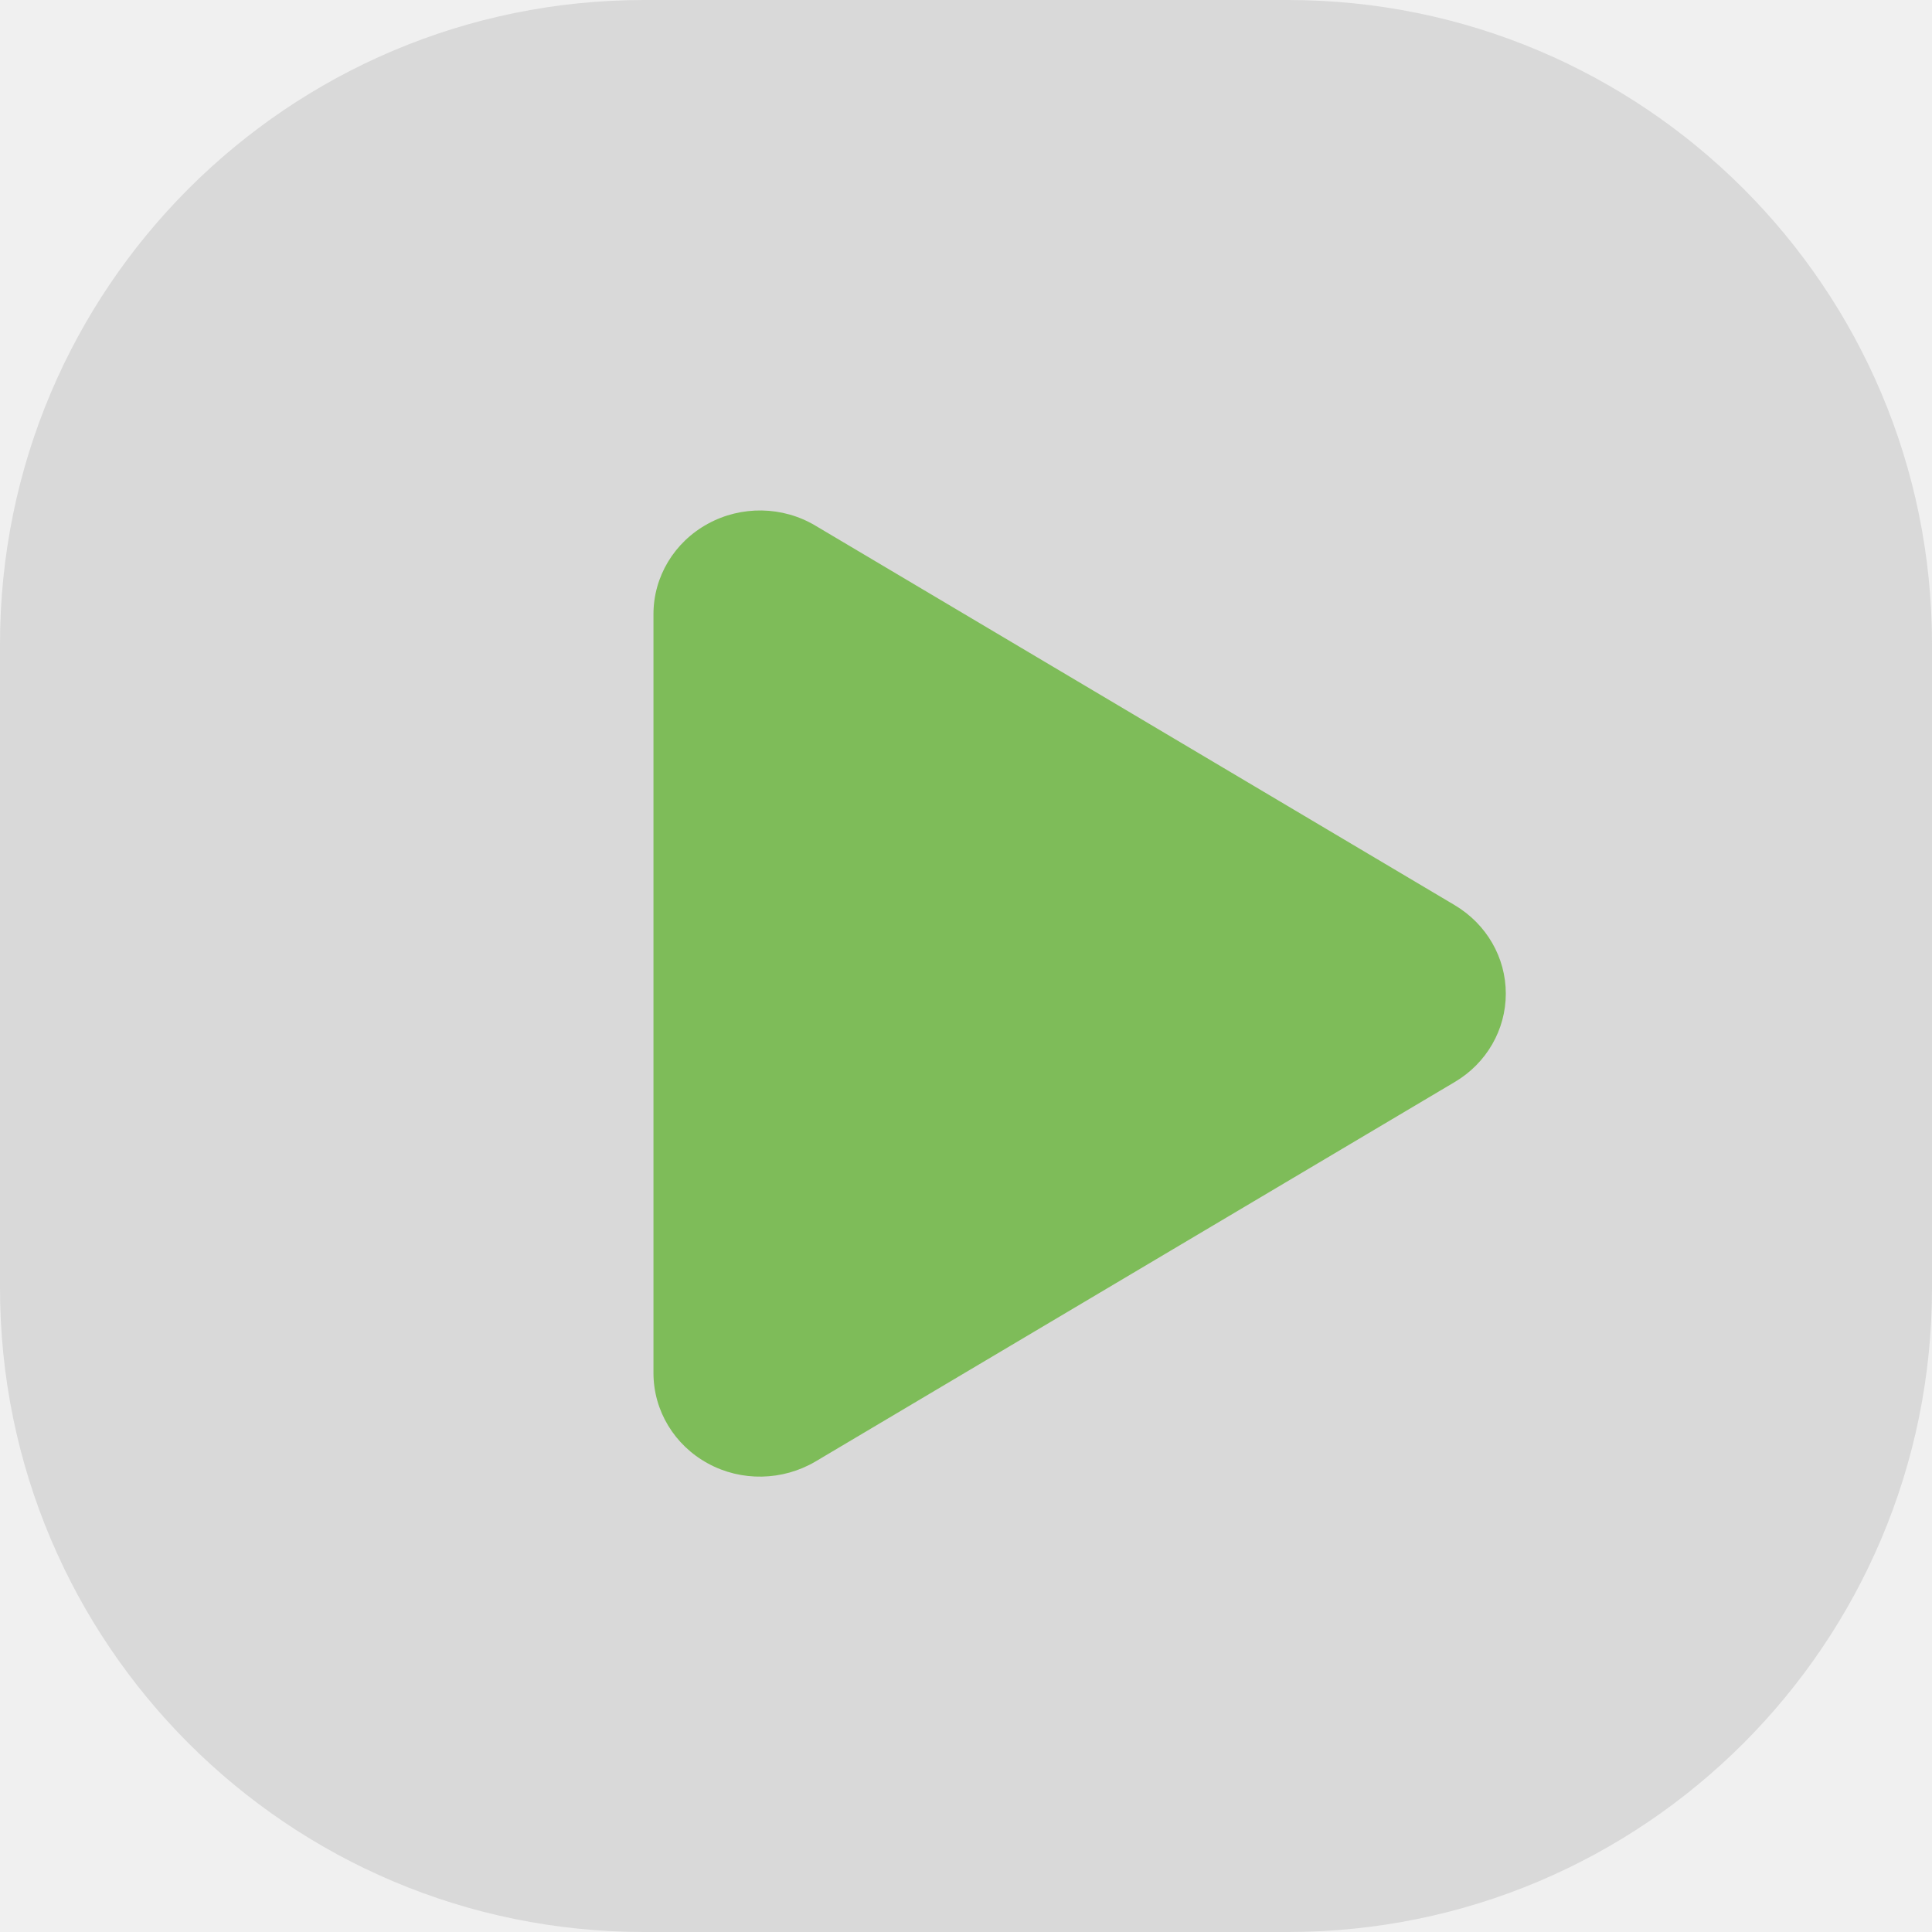
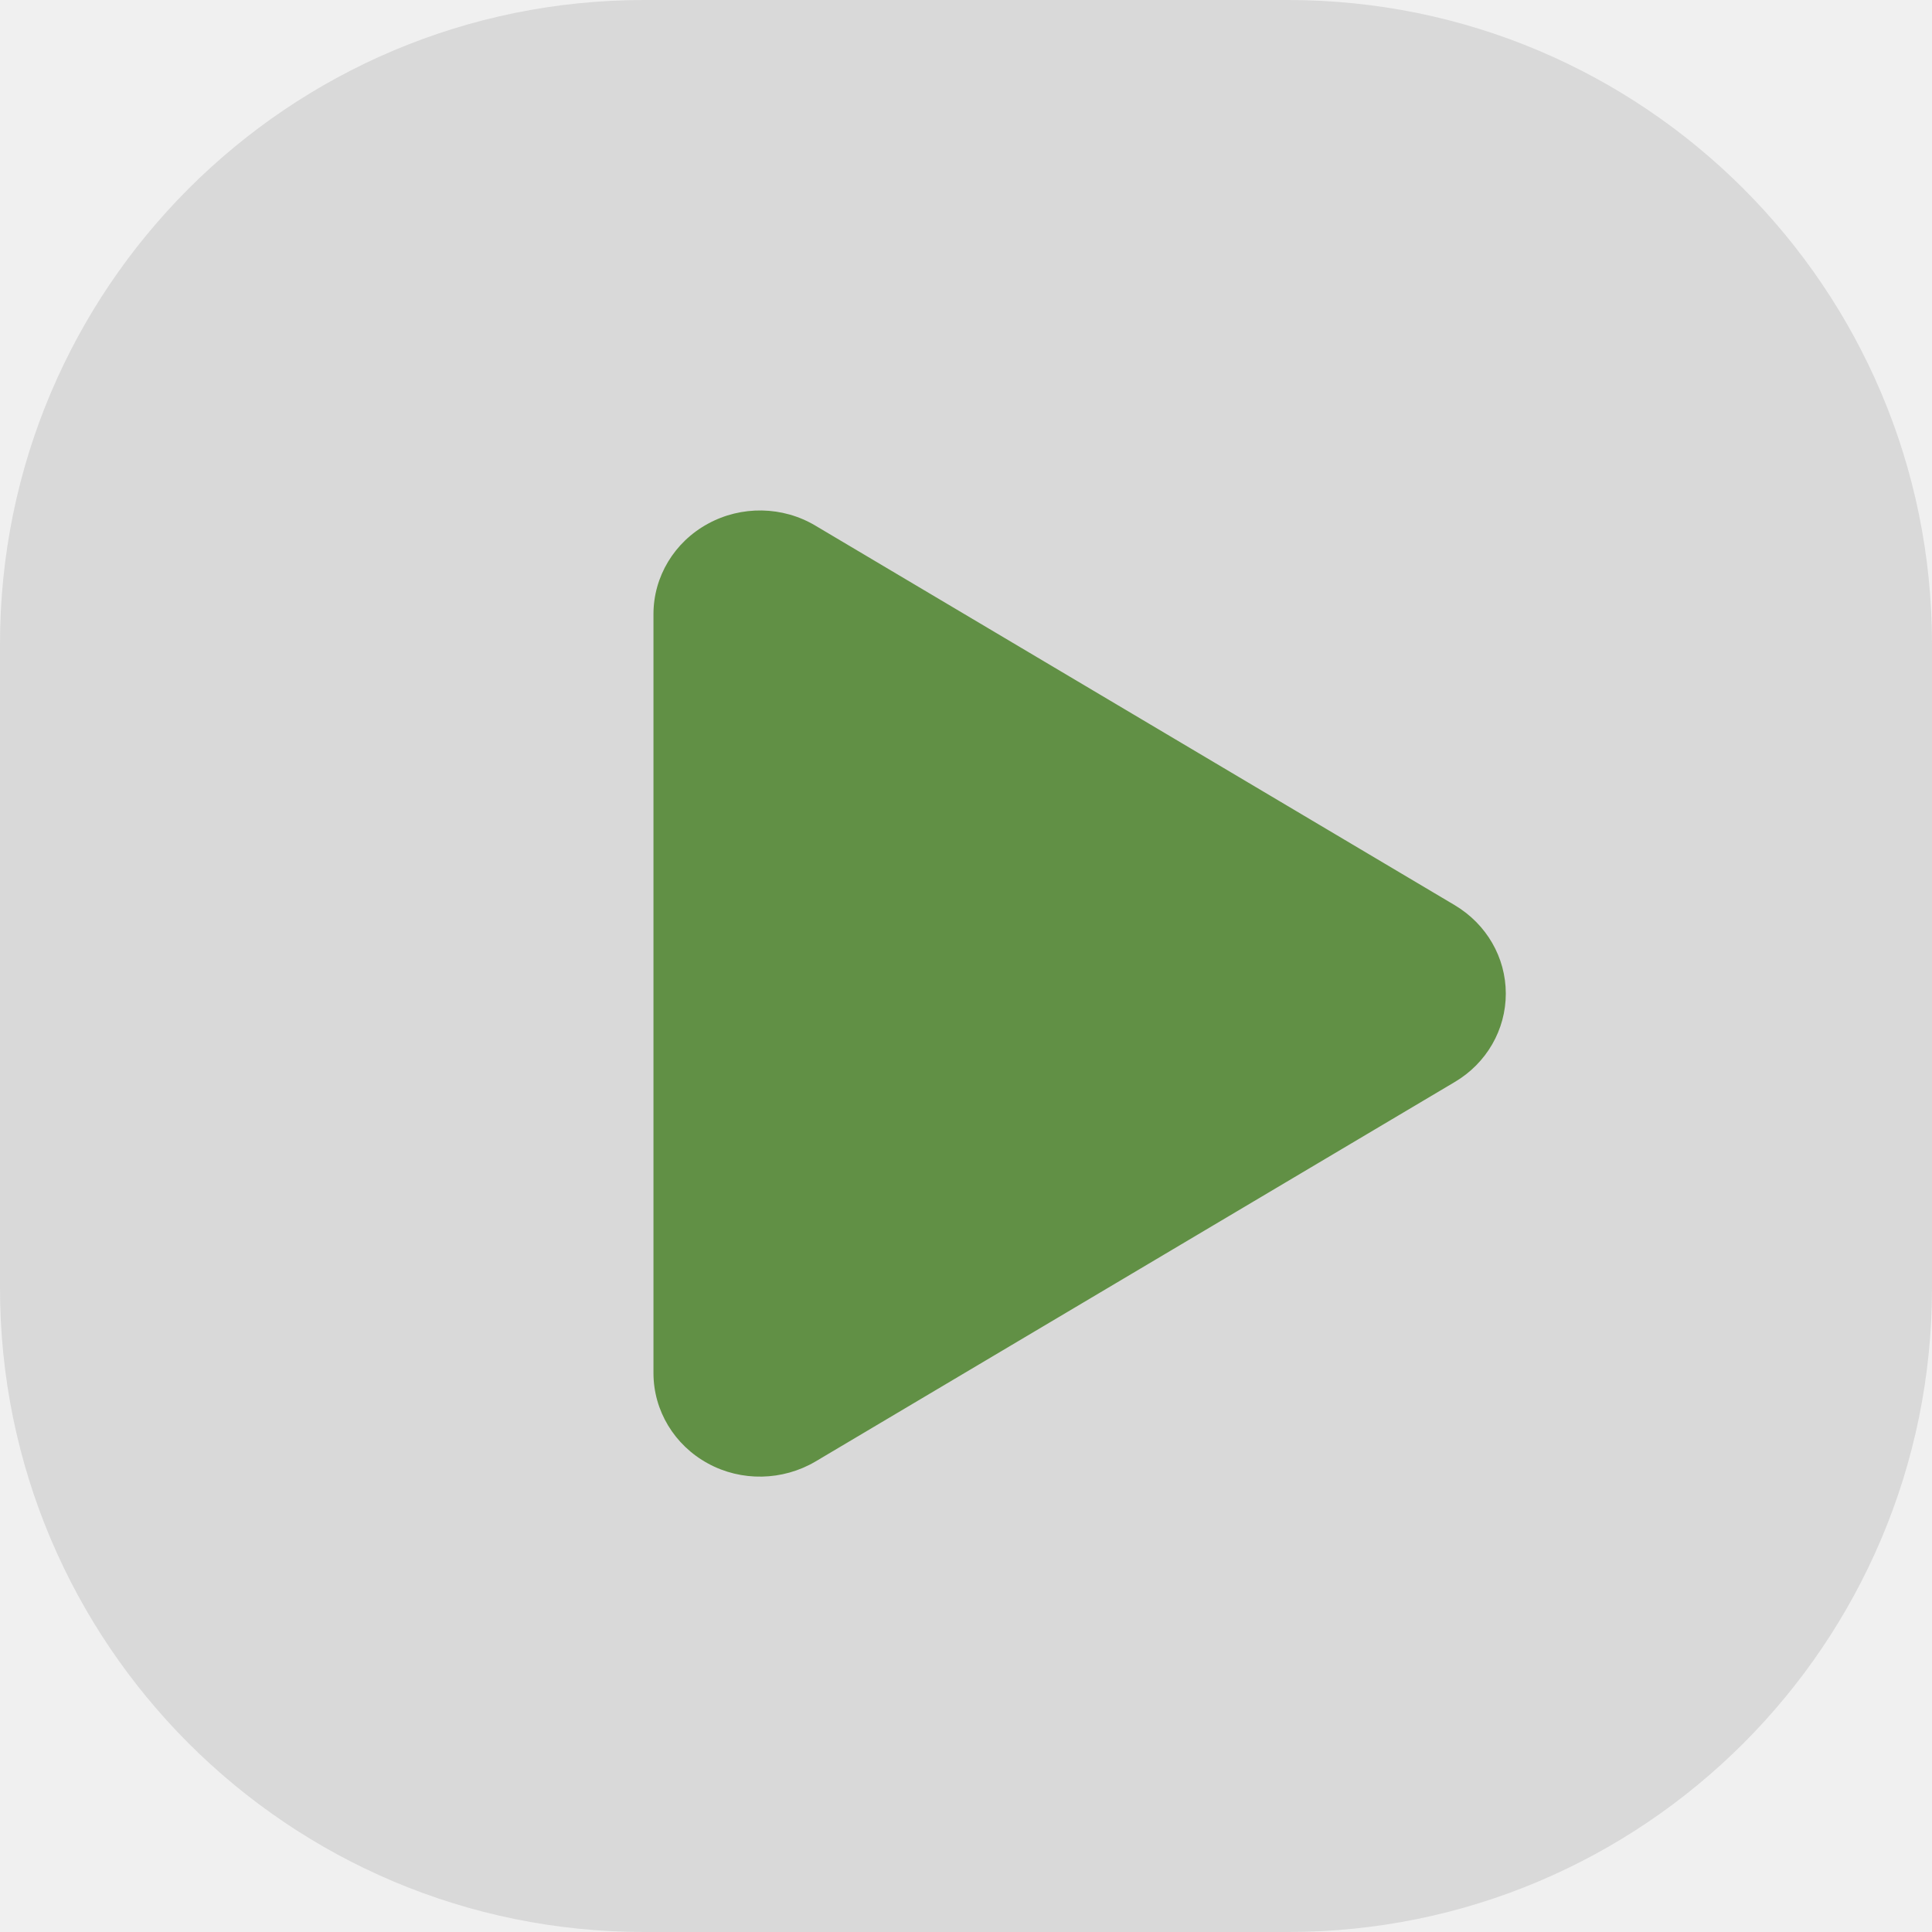
<svg xmlns="http://www.w3.org/2000/svg" width="30" height="30" viewBox="0 0 30 30" fill="none">
  <rect width="30" height="30" rx="10" fill="#D9D9D9" />
  <g clip-path="url(#clip0_21_31)">
-     <path d="M12.663 8.163C12.153 7.858 11.512 7.848 10.992 8.133C10.471 8.417 10.147 8.953 10.147 9.536V21.321C10.147 21.904 10.471 22.44 10.992 22.724C11.512 23.009 12.153 22.995 12.663 22.694L22.59 16.801C23.082 16.51 23.382 15.991 23.382 15.429C23.382 14.866 23.082 14.35 22.59 14.056L12.663 8.163Z" fill="#7EBC59" />
+     <path d="M12.663 8.163C12.153 7.858 11.512 7.848 10.992 8.133C10.471 8.417 10.147 8.953 10.147 9.536V21.321C10.147 21.904 10.471 22.44 10.992 22.724C11.512 23.009 12.153 22.995 12.663 22.694L22.59 16.801C23.082 16.51 23.382 15.991 23.382 15.429C23.382 14.866 23.082 14.35 22.59 14.056L12.663 8.163Z" fill="#619045" />
  </g>
  <defs>
    <clipPath id="clip0_21_31">
      <rect width="13.235" height="17.143" fill="white" transform="translate(10.1471 6.85712)" />
    </clipPath>
  </defs>
</svg>
